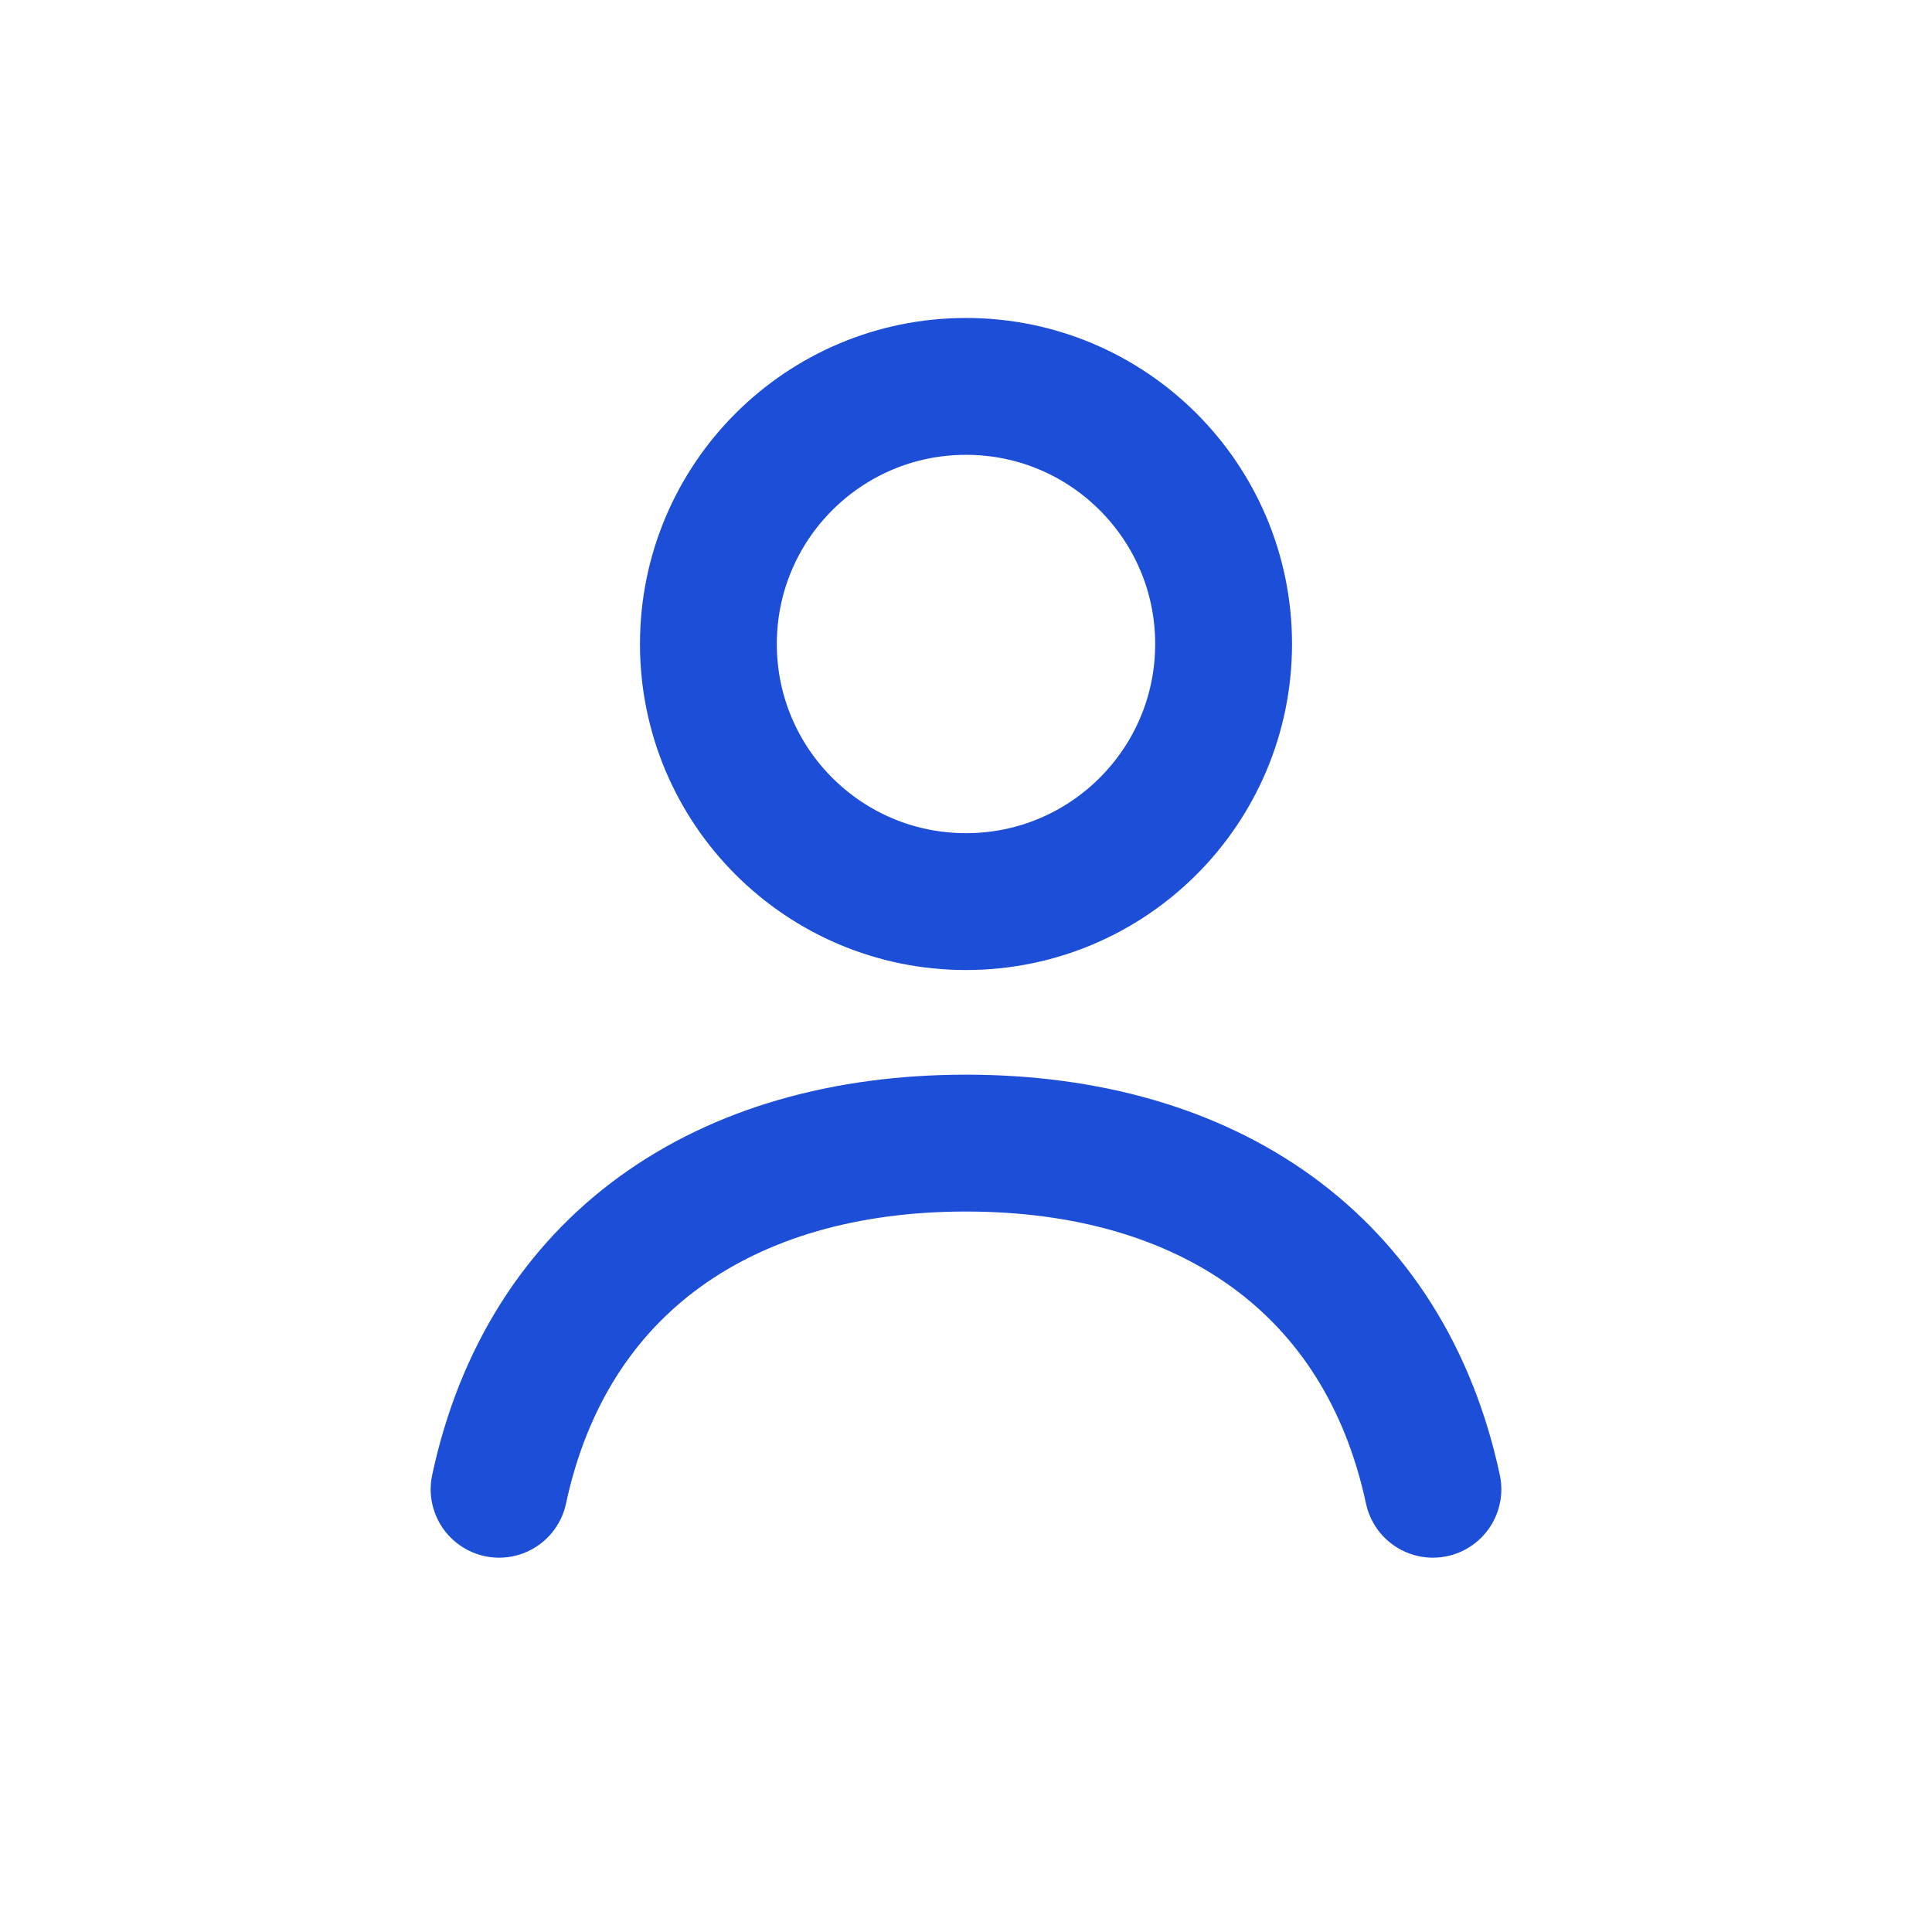
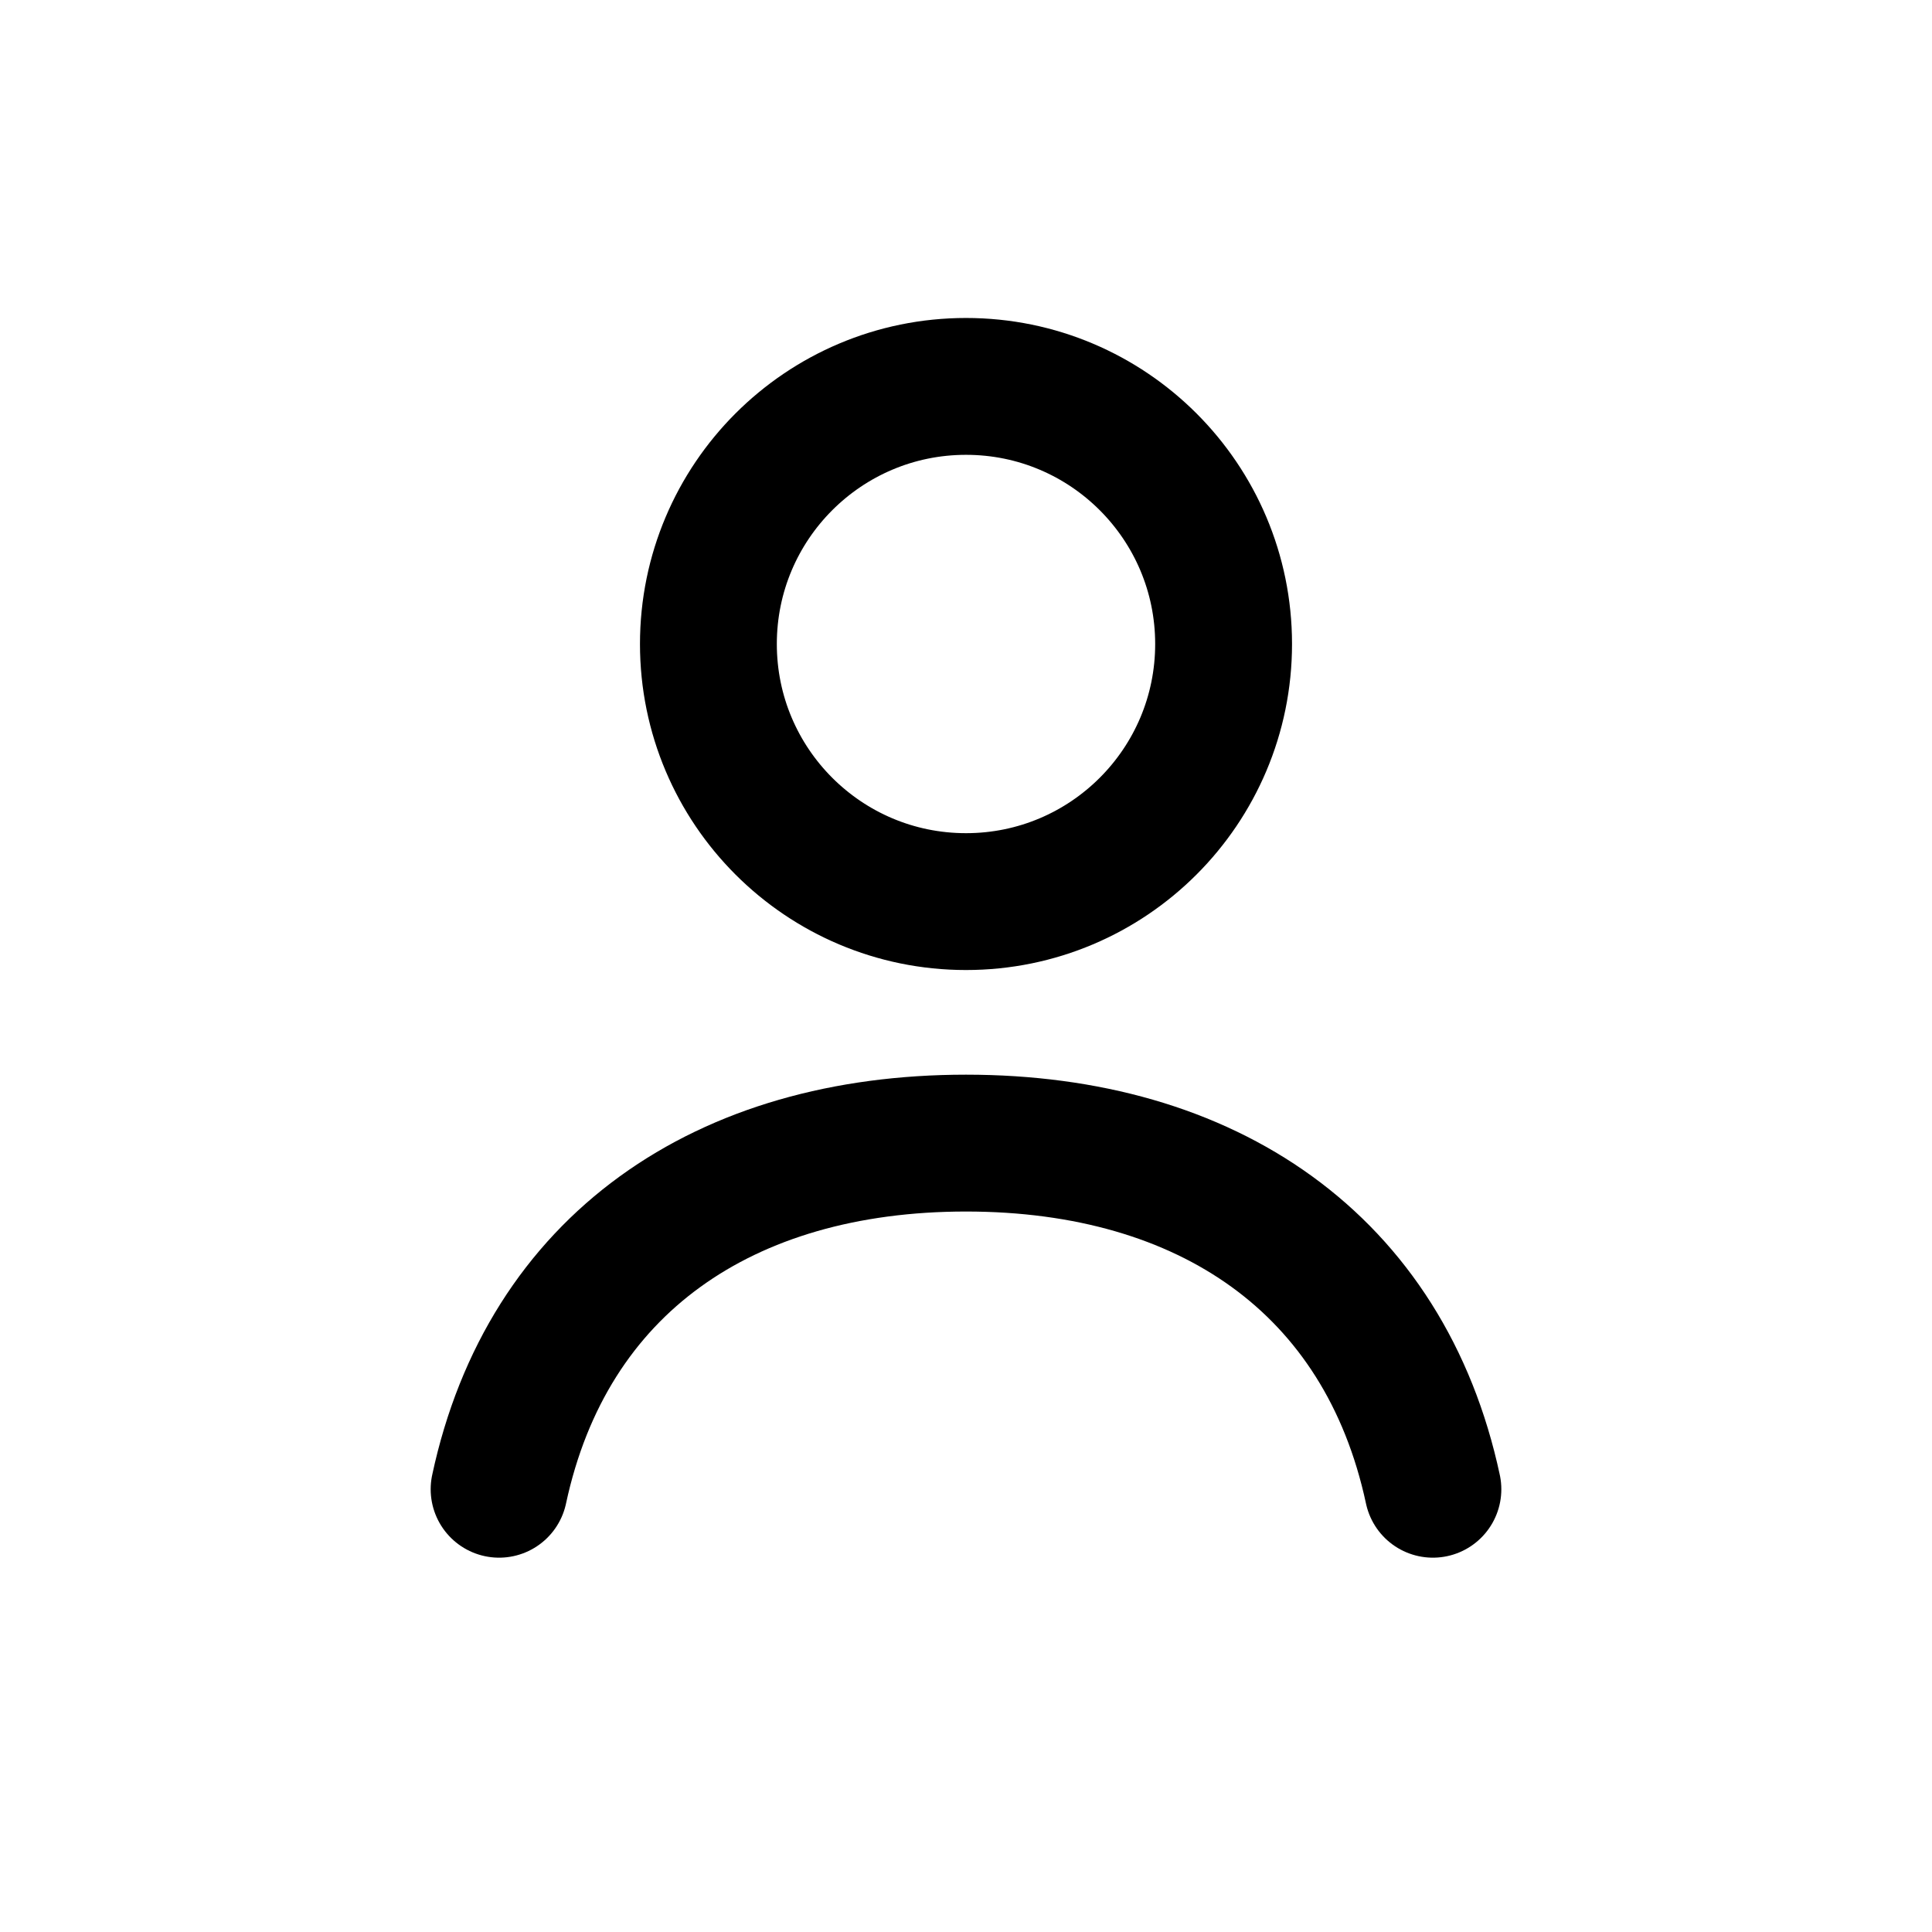
<svg xmlns="http://www.w3.org/2000/svg" width="24" height="24" viewBox="0 0 24 24" fill="none">
-   <circle cx="12" cy="8" r="3.2" stroke="#1D4ED8" stroke-width="1.7" />
-   <path d="M6.2 18.5C6.8 15.7 9 14.2 12 14.2C15 14.2 17.2 15.7 17.8 18.5" stroke="#1D4ED8" stroke-width="1.7" stroke-linecap="round" />
+   <circle cx="12" cy="8" r="3.2" stroke="#000000" stroke-width="1.7" />
+   <path d="M6.2 18.5C6.8 15.7 9 14.2 12 14.2C15 14.2 17.2 15.7 17.8 18.5" stroke="#000000" stroke-width="1.7" stroke-linecap="round" />
</svg>
